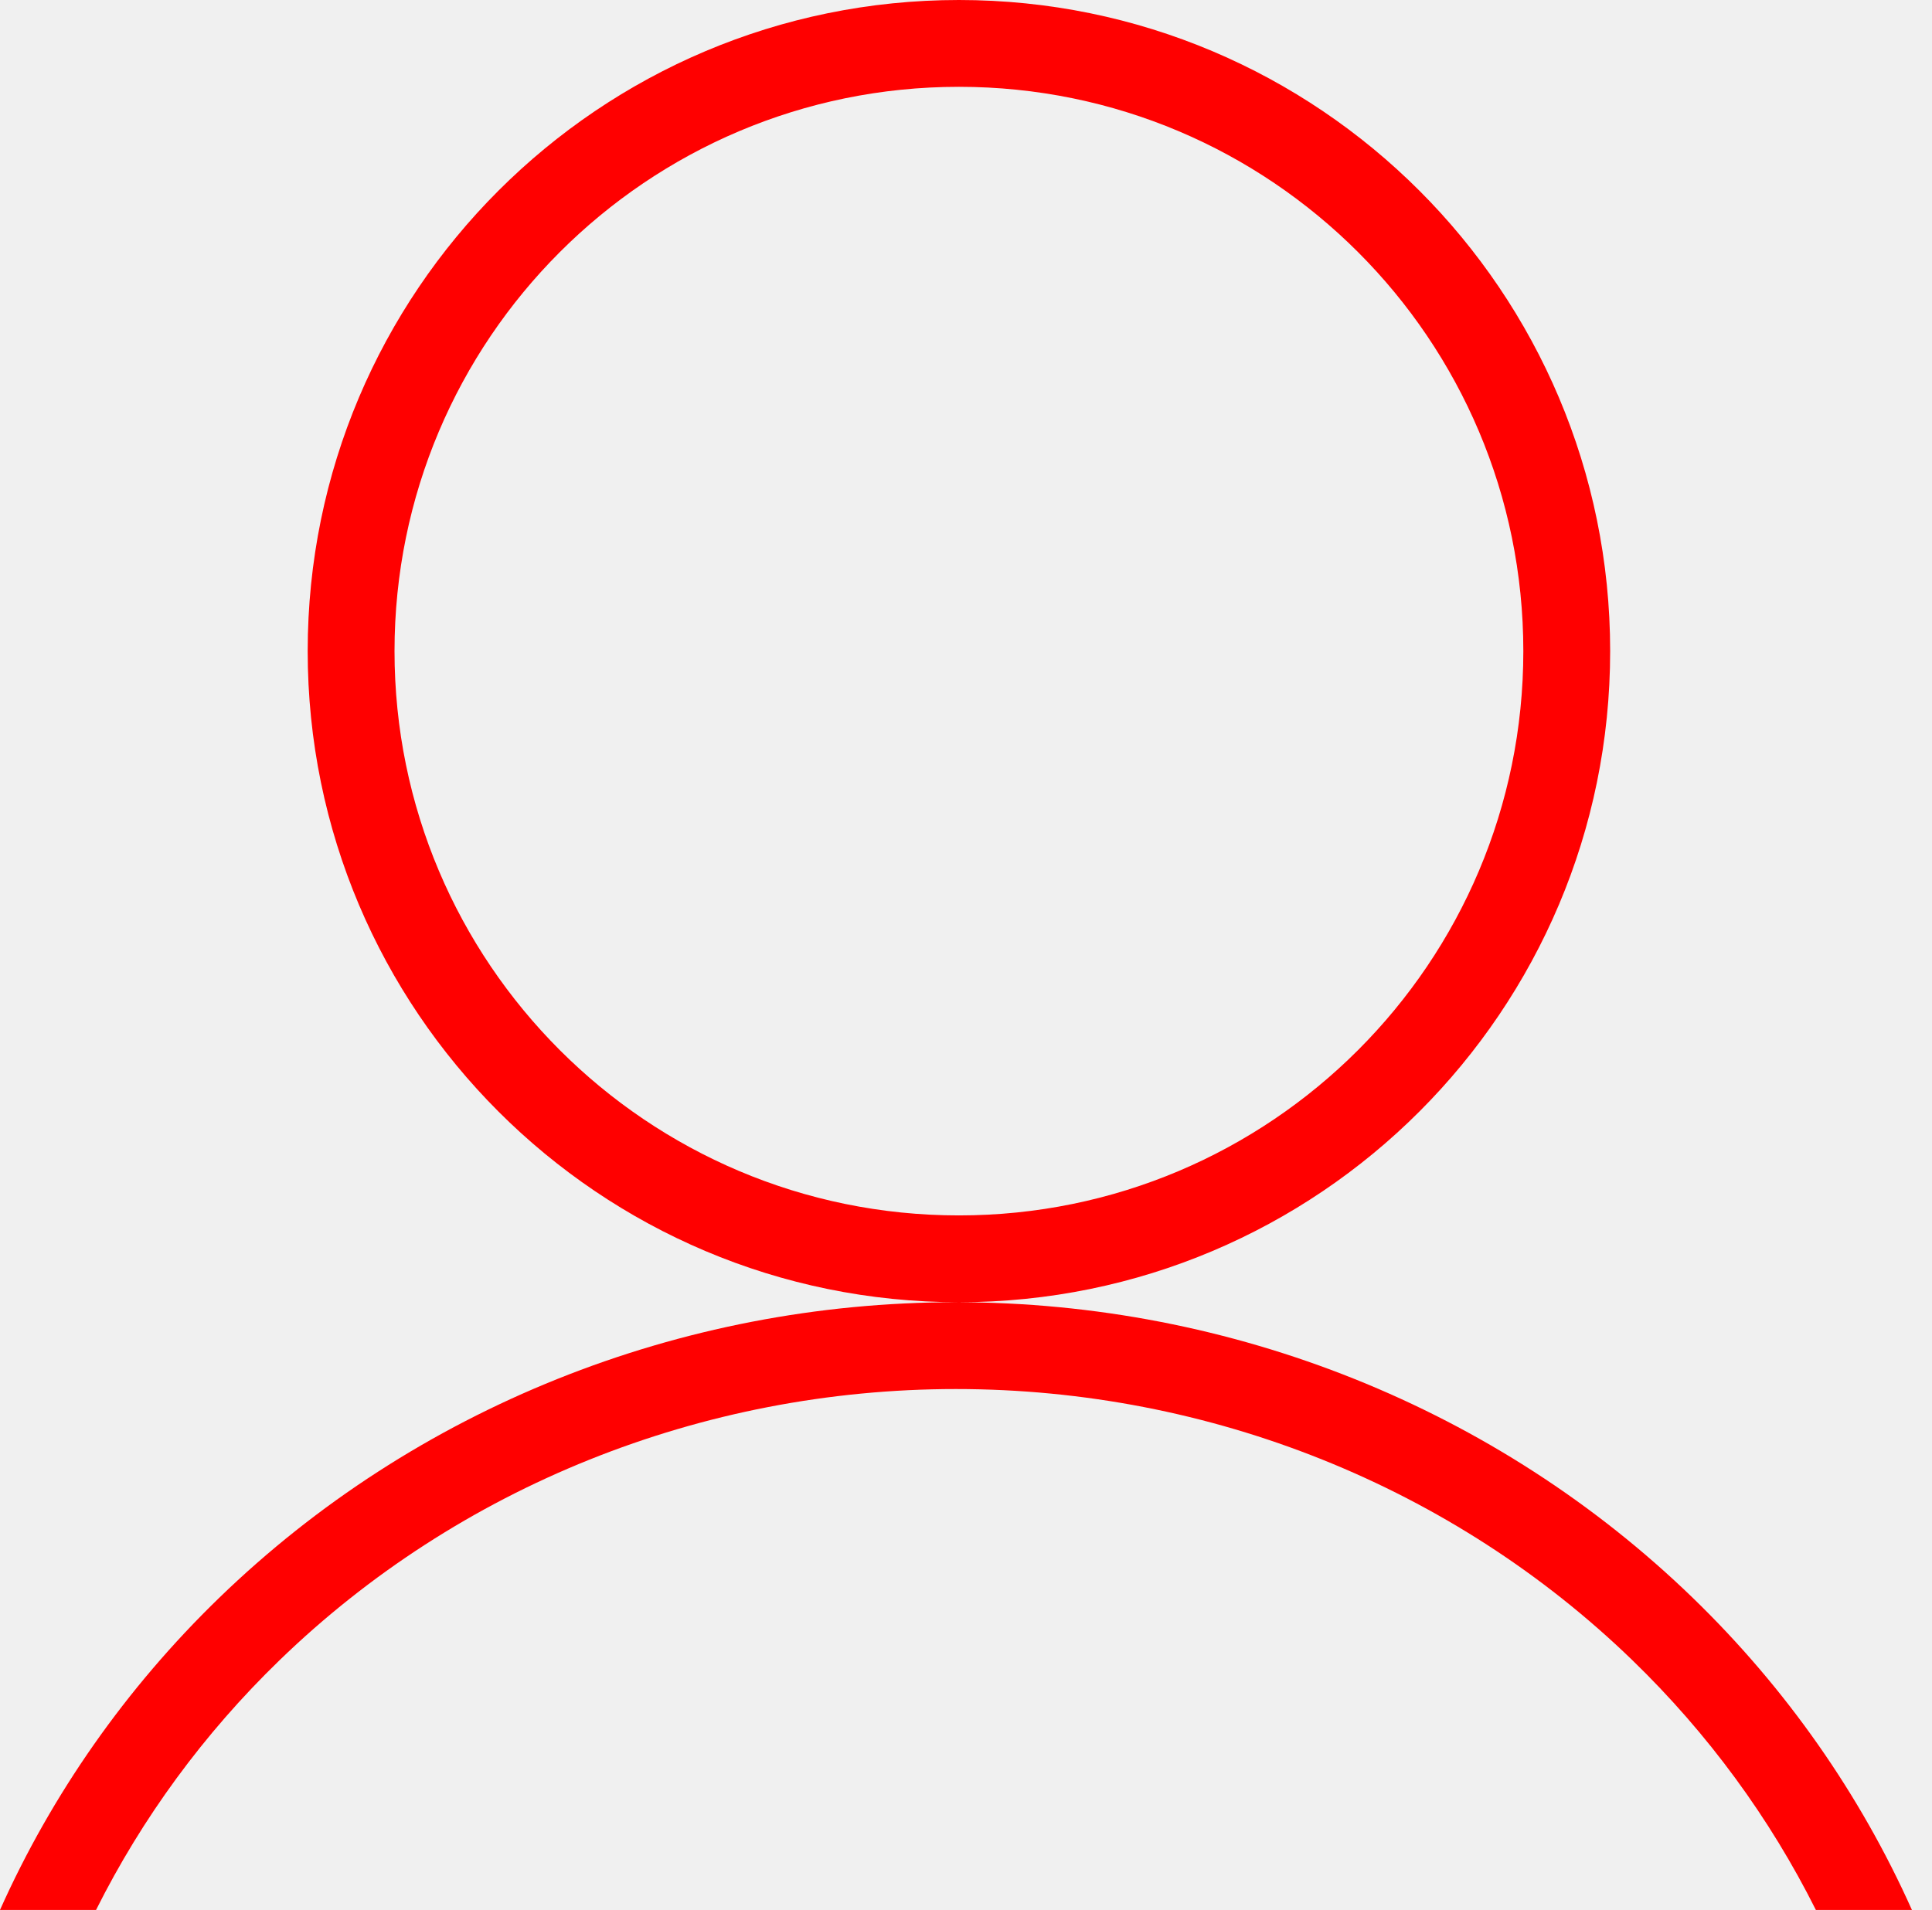
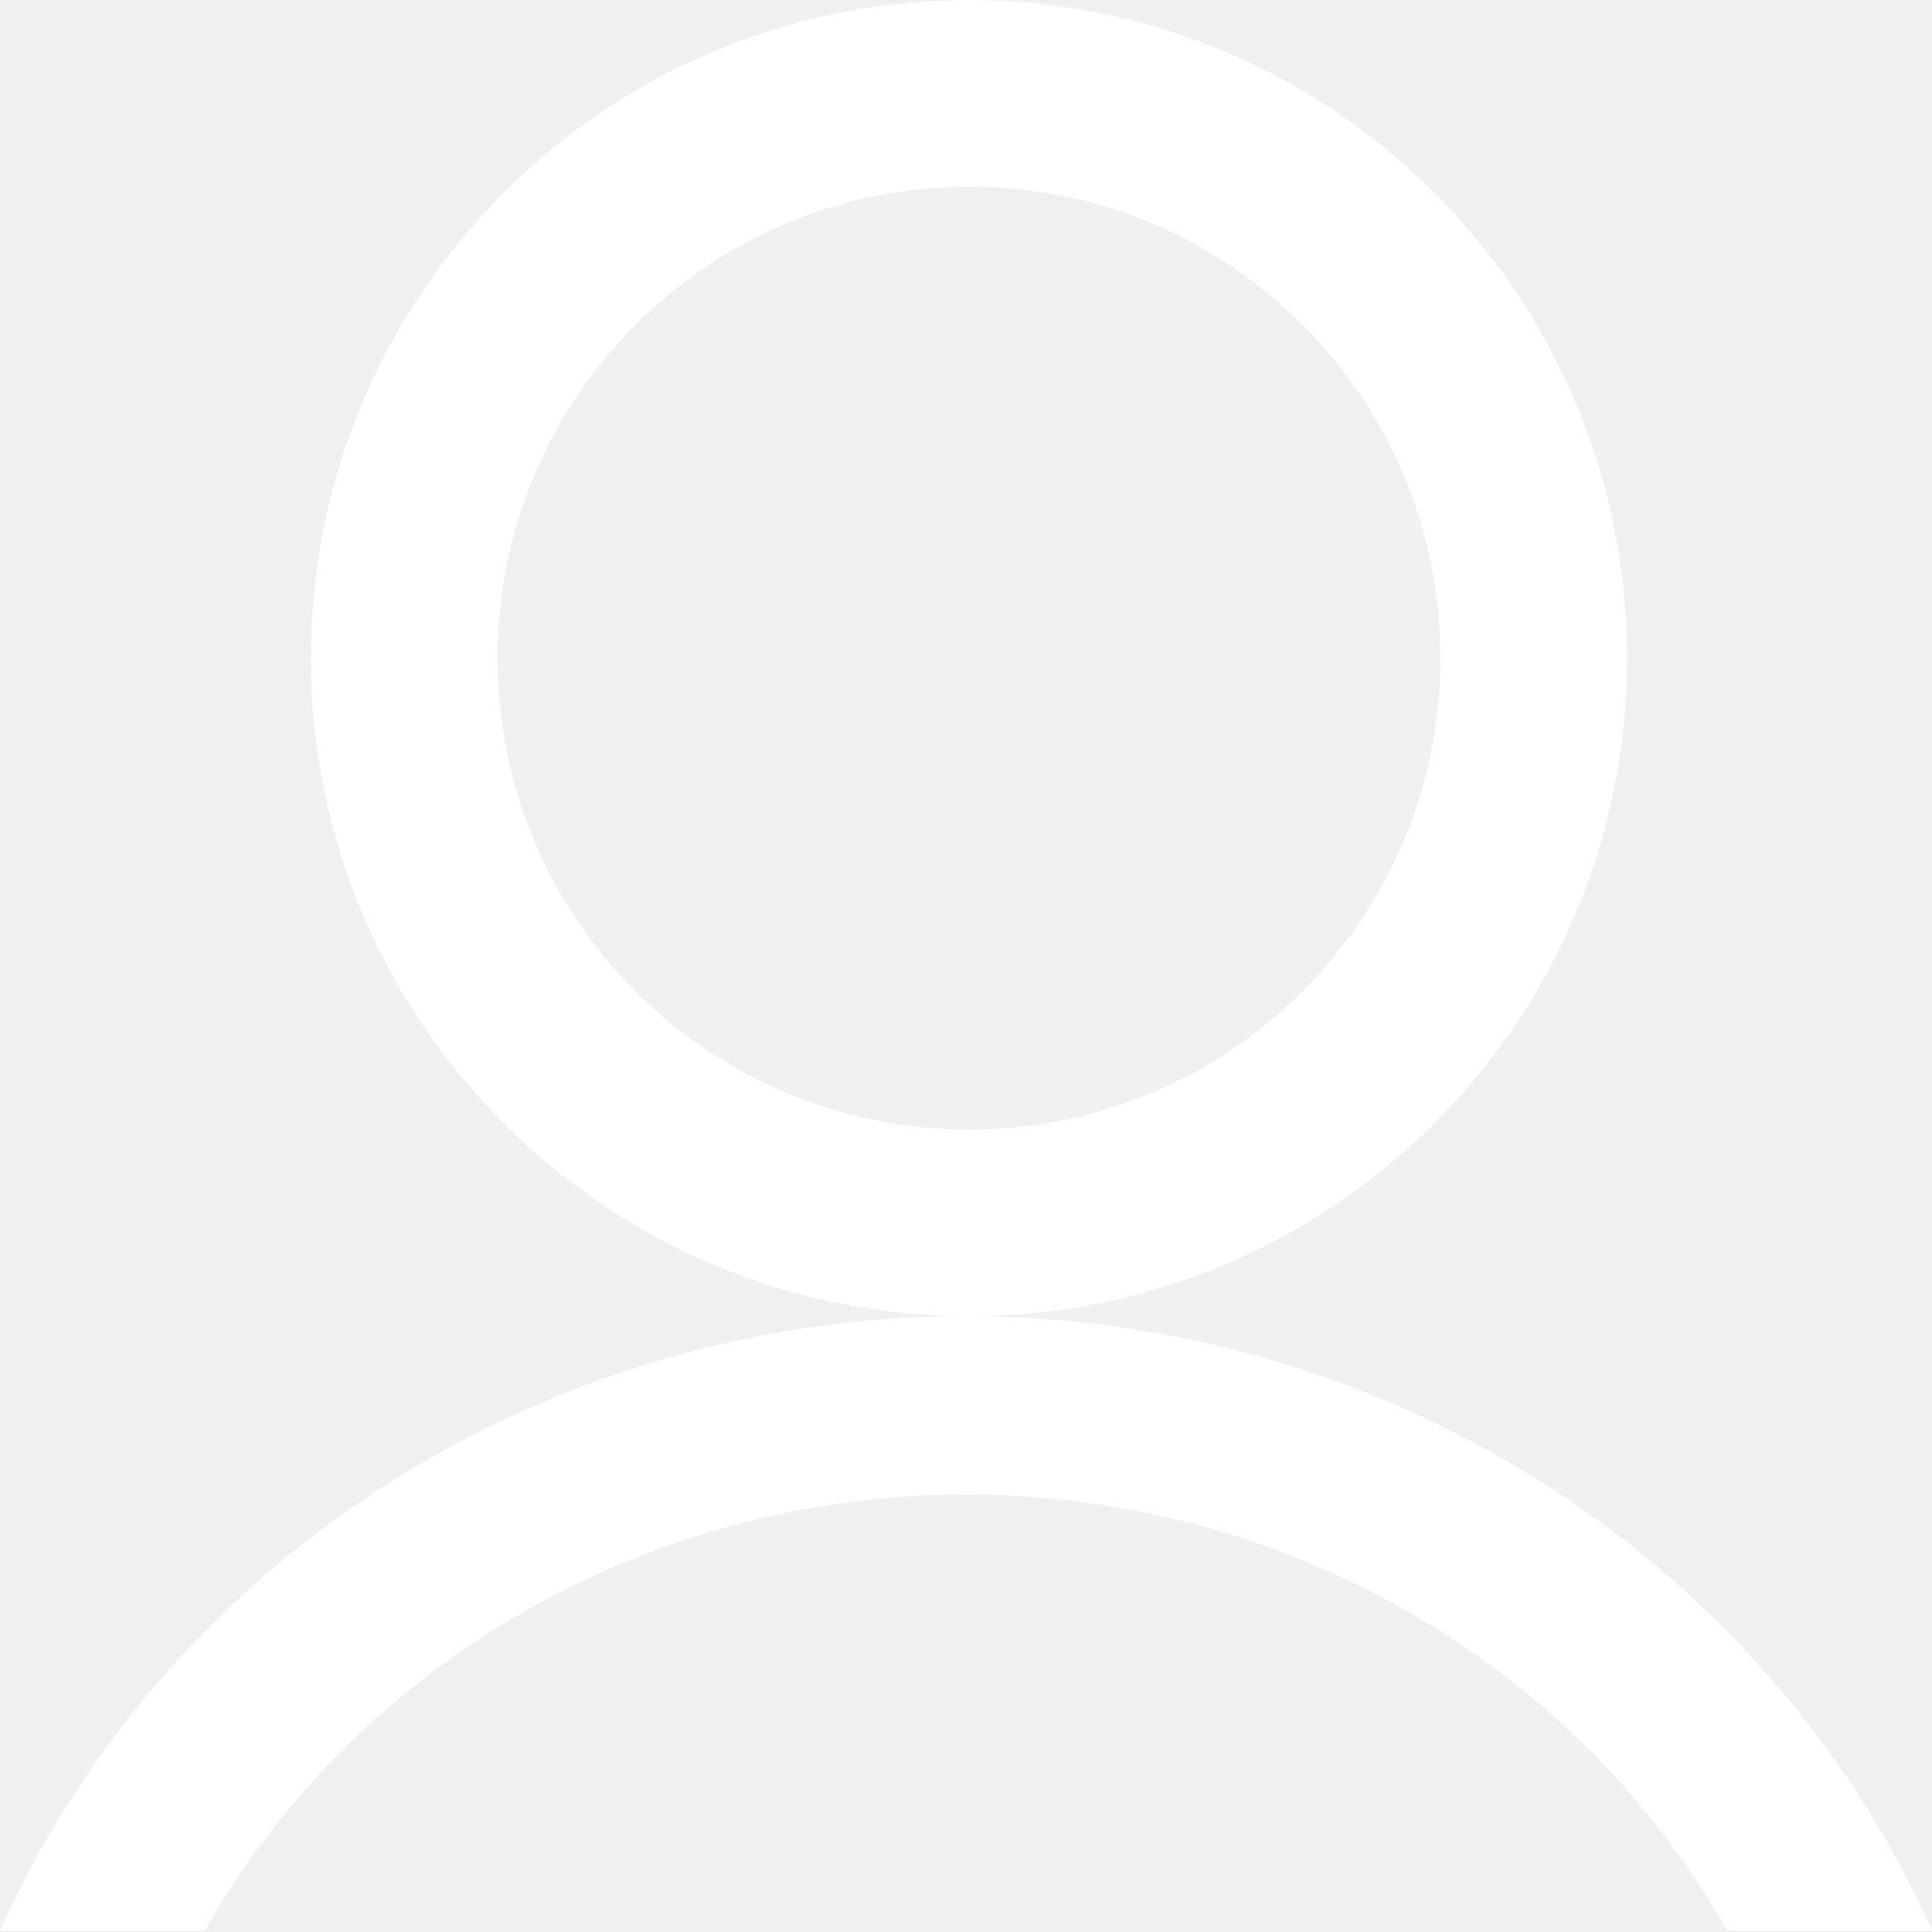
- <svg xmlns="http://www.w3.org/2000/svg" width="89" height="88" viewBox="0 0 89 88" fill="none">
-   <path fill-rule="evenodd" clip-rule="evenodd" d="M70.174 30C70.174 44.359 58.533 56 44.174 56C29.814 56 18.174 44.359 18.174 30C18.174 15.641 29.814 4 44.174 4C58.533 4 70.174 15.641 70.174 30ZM74.174 30C74.174 46.569 60.742 60 44.174 60C27.605 60 14.174 46.569 14.174 30C14.174 13.431 27.605 0 44.174 0C60.742 0 74.174 13.431 74.174 30ZM75.196 76.493C78.694 79.881 81.537 83.778 83.65 88H88.075C85.696 82.684 82.29 77.796 77.979 73.62C68.977 64.899 56.768 60 44.038 60C31.307 60 19.098 64.899 10.097 73.62C5.786 77.796 2.379 82.684 0 88H4.425C6.539 83.778 9.381 79.881 12.88 76.493C21.122 68.507 32.328 64 44.038 64C55.747 64 66.953 68.507 75.196 76.493Z" fill="#FF0000" />
+ <svg xmlns="http://www.w3.org/2000/svg" width="105" height="105" viewBox="0 0 105 105" fill="none">
+   <path fill-rule="evenodd" clip-rule="evenodd" d="M52.662 71.53C72.415 71.53 88.427 55.517 88.427 35.765C88.427 16.012 72.415 0 52.662 0C32.91 0 16.897 16.012 16.897 35.765C16.897 55.517 32.91 71.53 52.662 71.53ZM52.662 61.387C38.511 61.387 27.04 49.916 27.04 35.765C27.04 21.614 38.511 10.142 52.662 10.142C66.813 10.142 78.285 21.614 78.285 35.765C78.285 49.916 66.813 61.387 52.662 61.387ZM105 104.91H93.86C91.734 101.167 89.058 97.7 85.884 94.624C77.03 86.047 65.021 81.228 52.5 81.228C39.979 81.228 27.97 86.047 19.116 94.624C15.942 97.7 13.266 101.167 11.14 104.91H8.51398e-06C2.837 98.573 6.897 92.745 12.037 87.766C22.768 77.37 37.323 71.53 52.5 71.53C67.677 71.53 82.232 77.37 92.963 87.766C98.103 92.745 102.163 98.573 105 104.91Z" fill="white" />
</svg>
